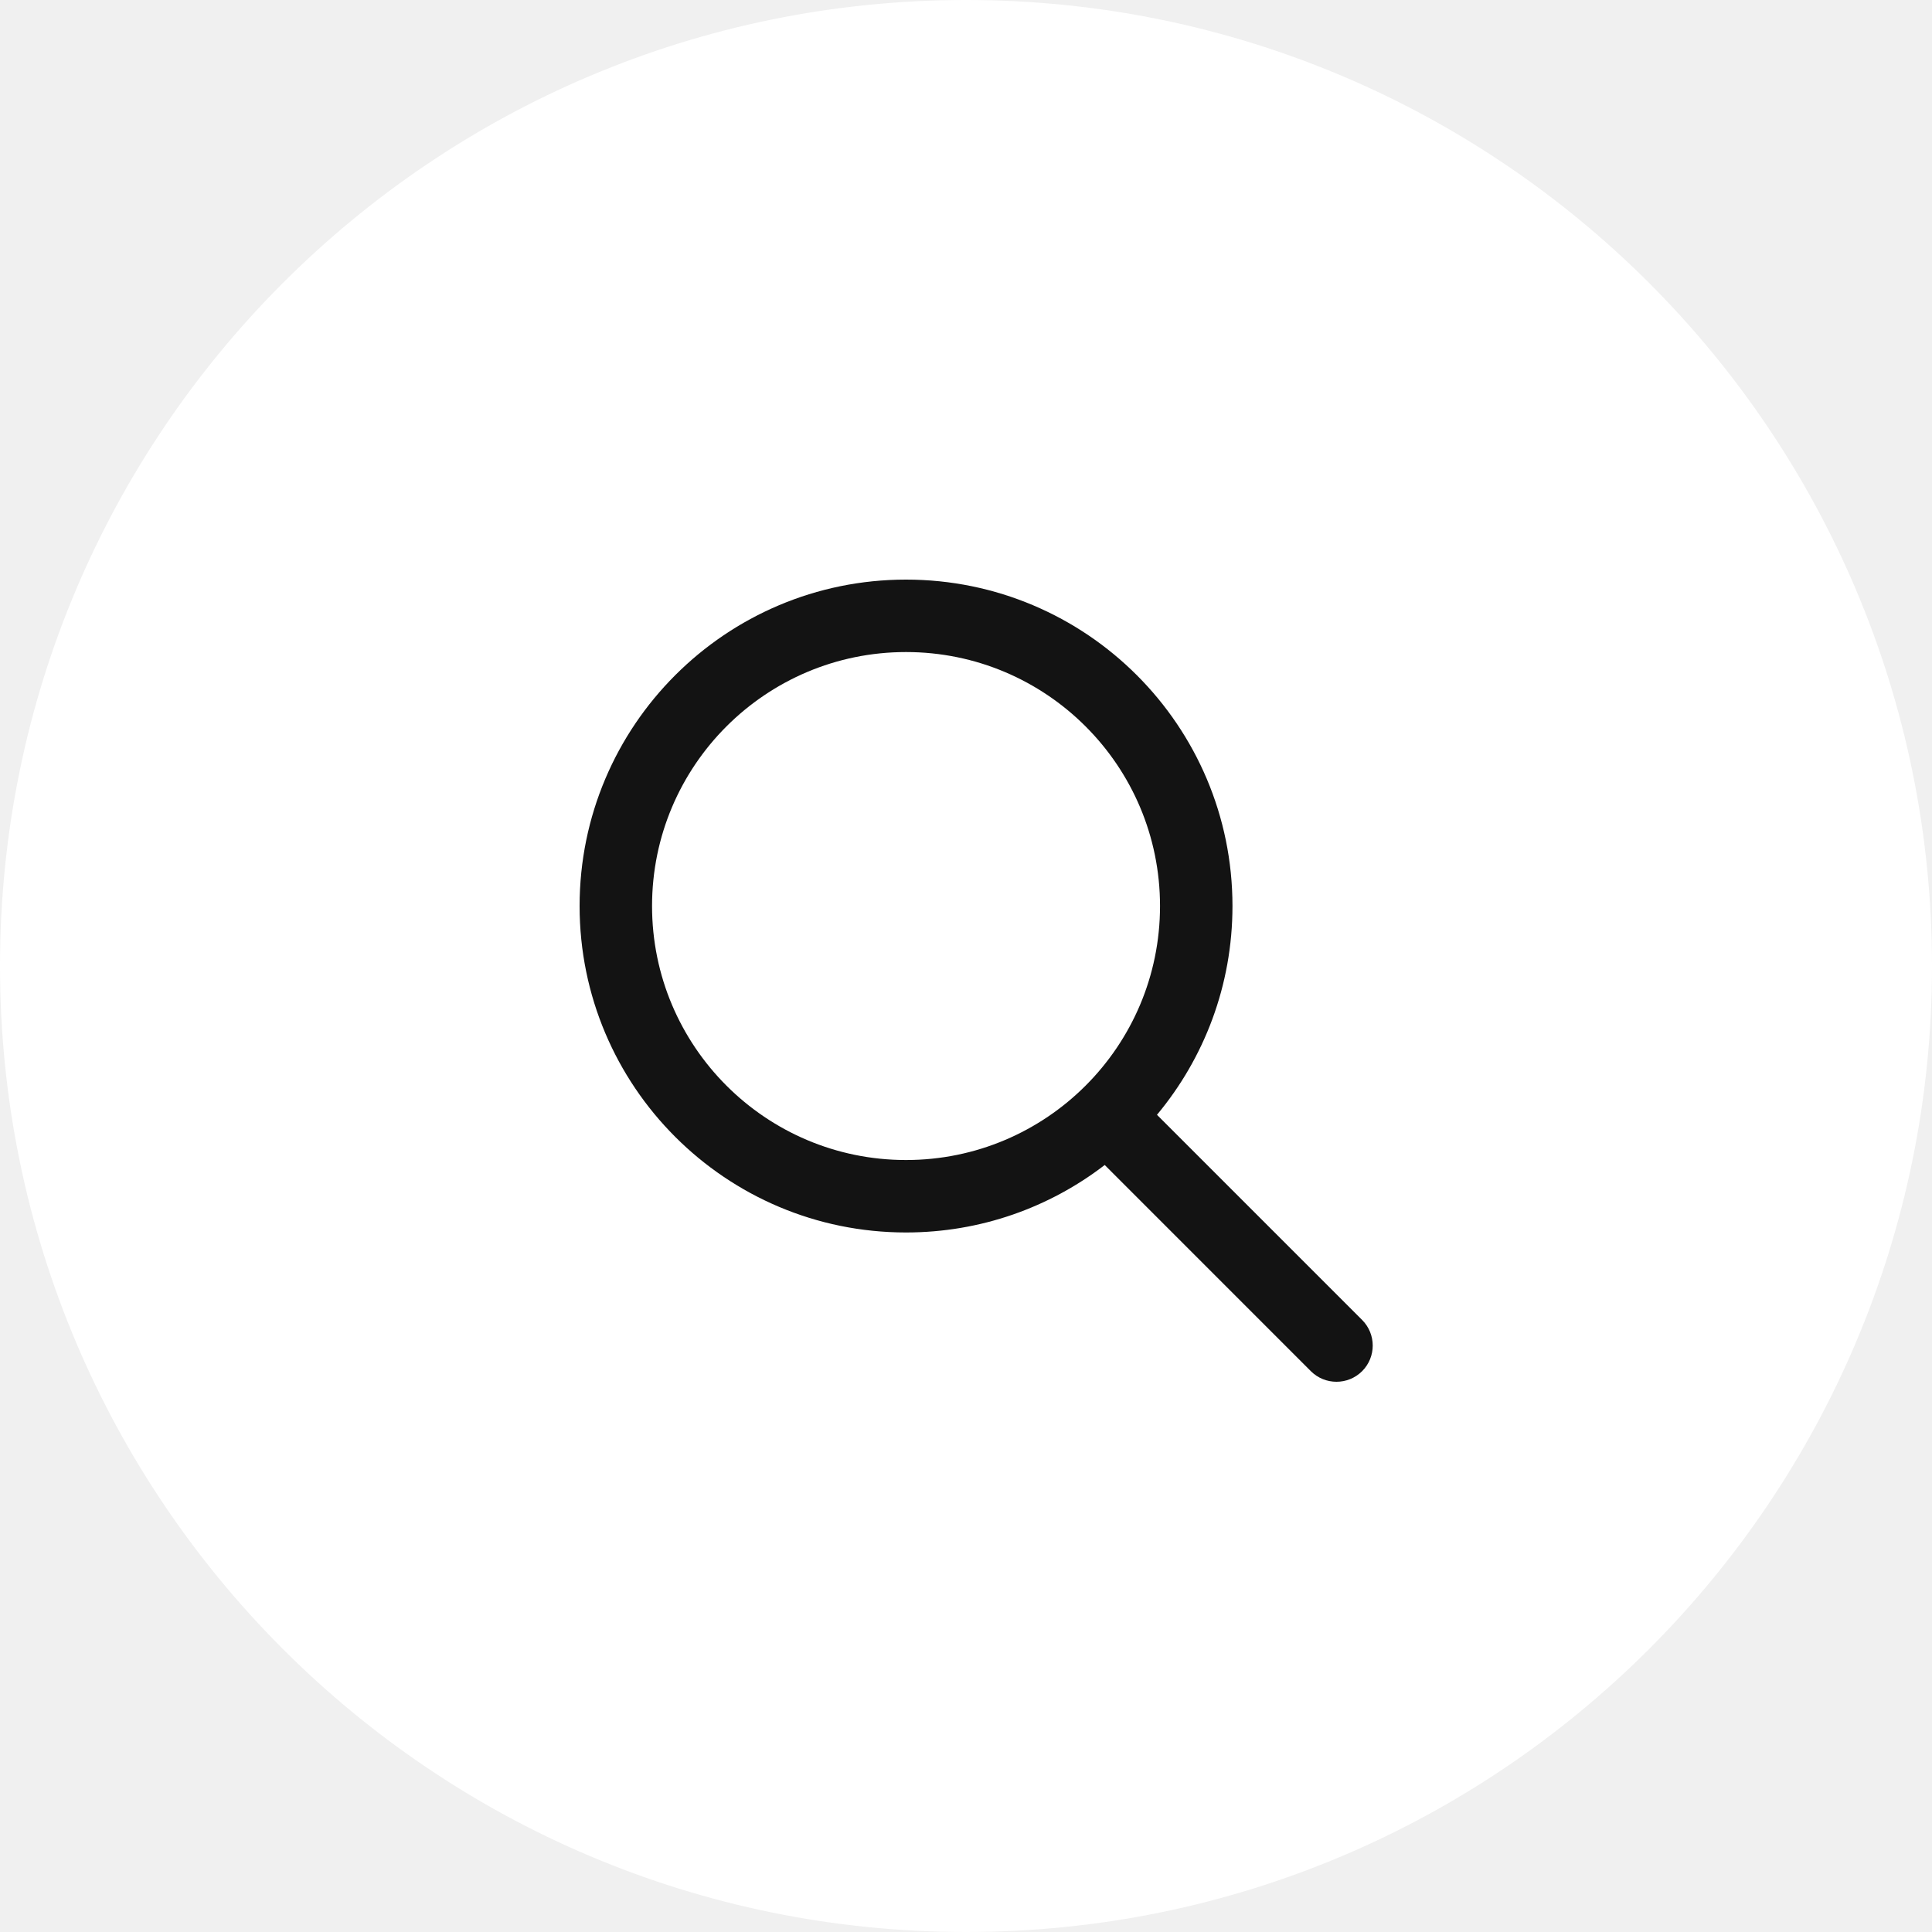
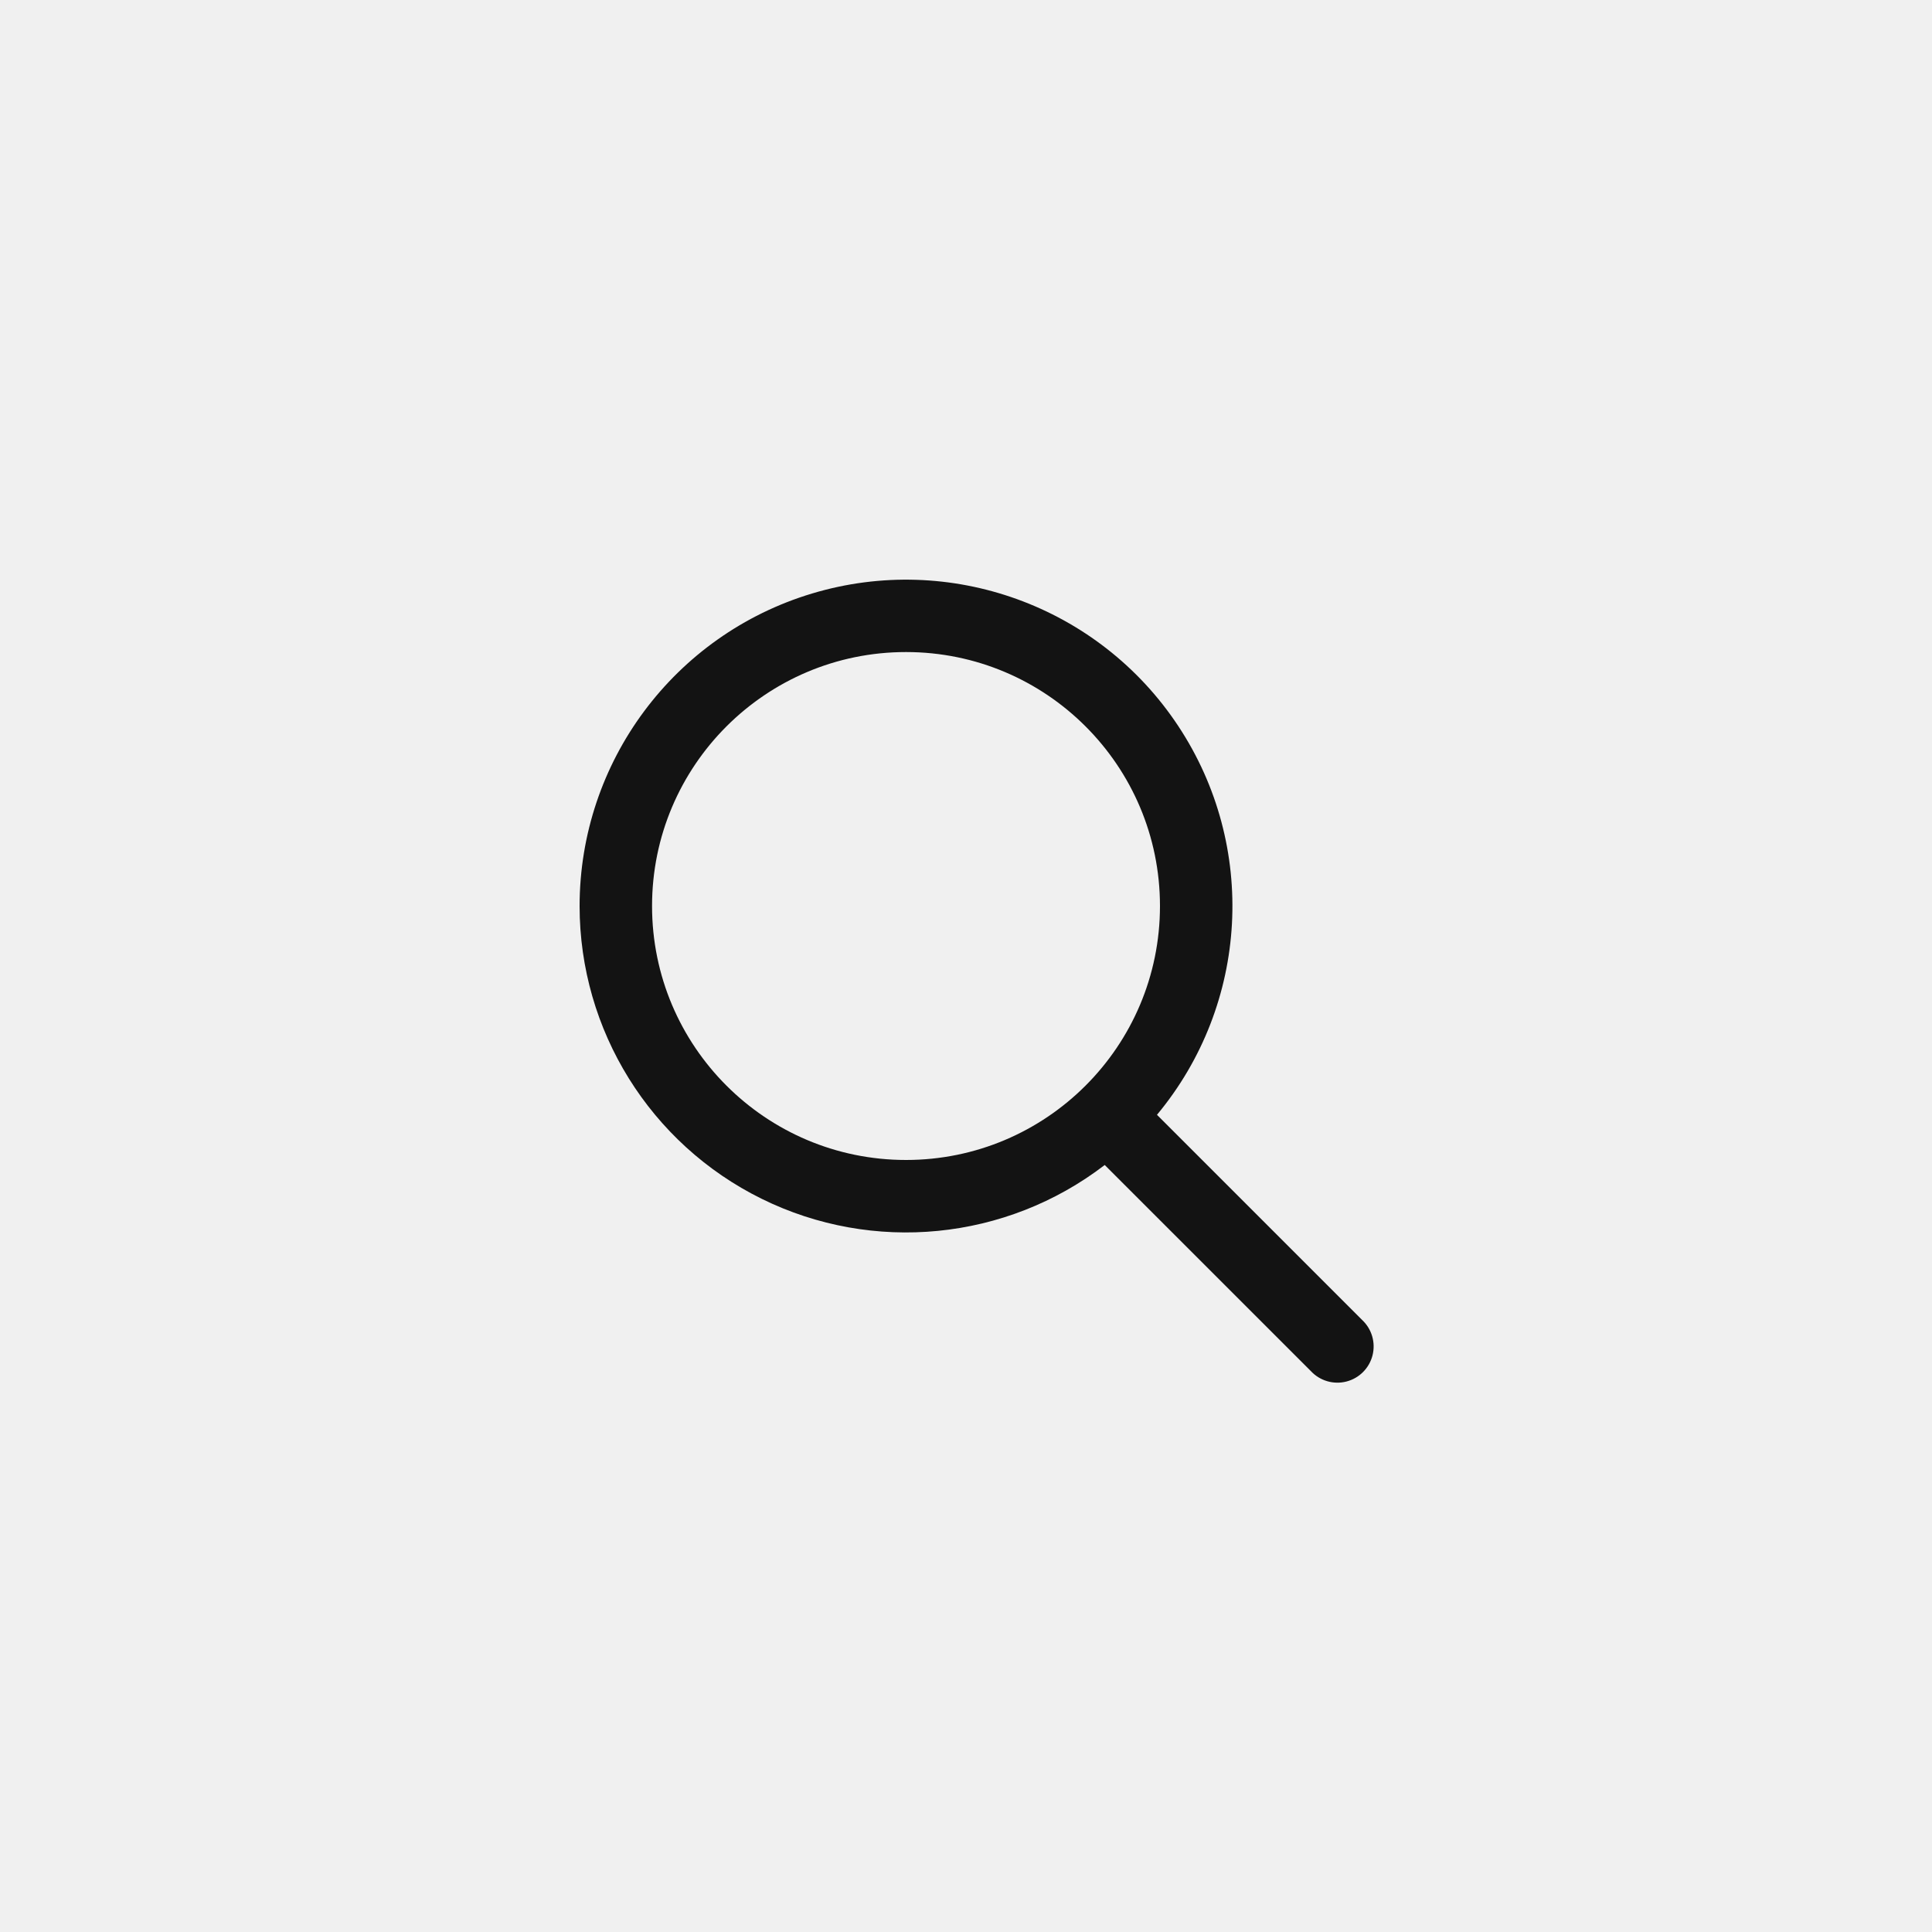
- <svg xmlns="http://www.w3.org/2000/svg" width="40" height="40" viewBox="0 0 40 40" fill="none">
-   <path d="M0 20C0 8.954 8.954 0 20 0V0C31.046 0 40 8.954 40 20V20C40 31.046 31.046 40 20 40V40C8.954 40 0 31.046 0 20V20Z" fill="white" />
-   <path fill-rule="evenodd" clip-rule="evenodd" d="M18.758 13.5C15.854 13.5 13.5 15.854 13.5 18.758C13.5 21.662 15.854 24.017 18.758 24.017C21.662 24.017 24.017 21.662 24.017 18.758C24.017 15.854 21.662 13.5 18.758 13.5ZM12 18.758C12 15.026 15.026 12 18.758 12C22.491 12 25.517 15.026 25.517 18.758C25.517 20.402 24.93 21.909 23.954 23.081L28.201 27.328C28.494 27.621 28.494 28.096 28.201 28.389C27.908 28.681 27.433 28.681 27.14 28.389L22.872 24.12C21.733 24.996 20.306 25.517 18.758 25.517C15.026 25.517 12 22.491 12 18.758Z" fill="#131313" />
+ <svg xmlns="http://www.w3.org/2000/svg" width="40" height="40" fill="none">
+   <path d="M0 20C0 8.954 8.954 0 20 0s20 8.954 20 20-8.954 20-20 20S0 31.046 0 20z" />
+   <path fill-rule="evenodd" clip-rule="evenodd" d="M18.758 13.5a5.258 5.258 0 100 10.516 5.258 5.258 0 000-10.516zM12 18.758a6.758 6.758 0 1111.954 4.323l4.247 4.247a.75.75 0 11-1.06 1.06l-4.269-4.268A6.758 6.758 0 0112 18.758z" fill="#131313" />
</svg>
